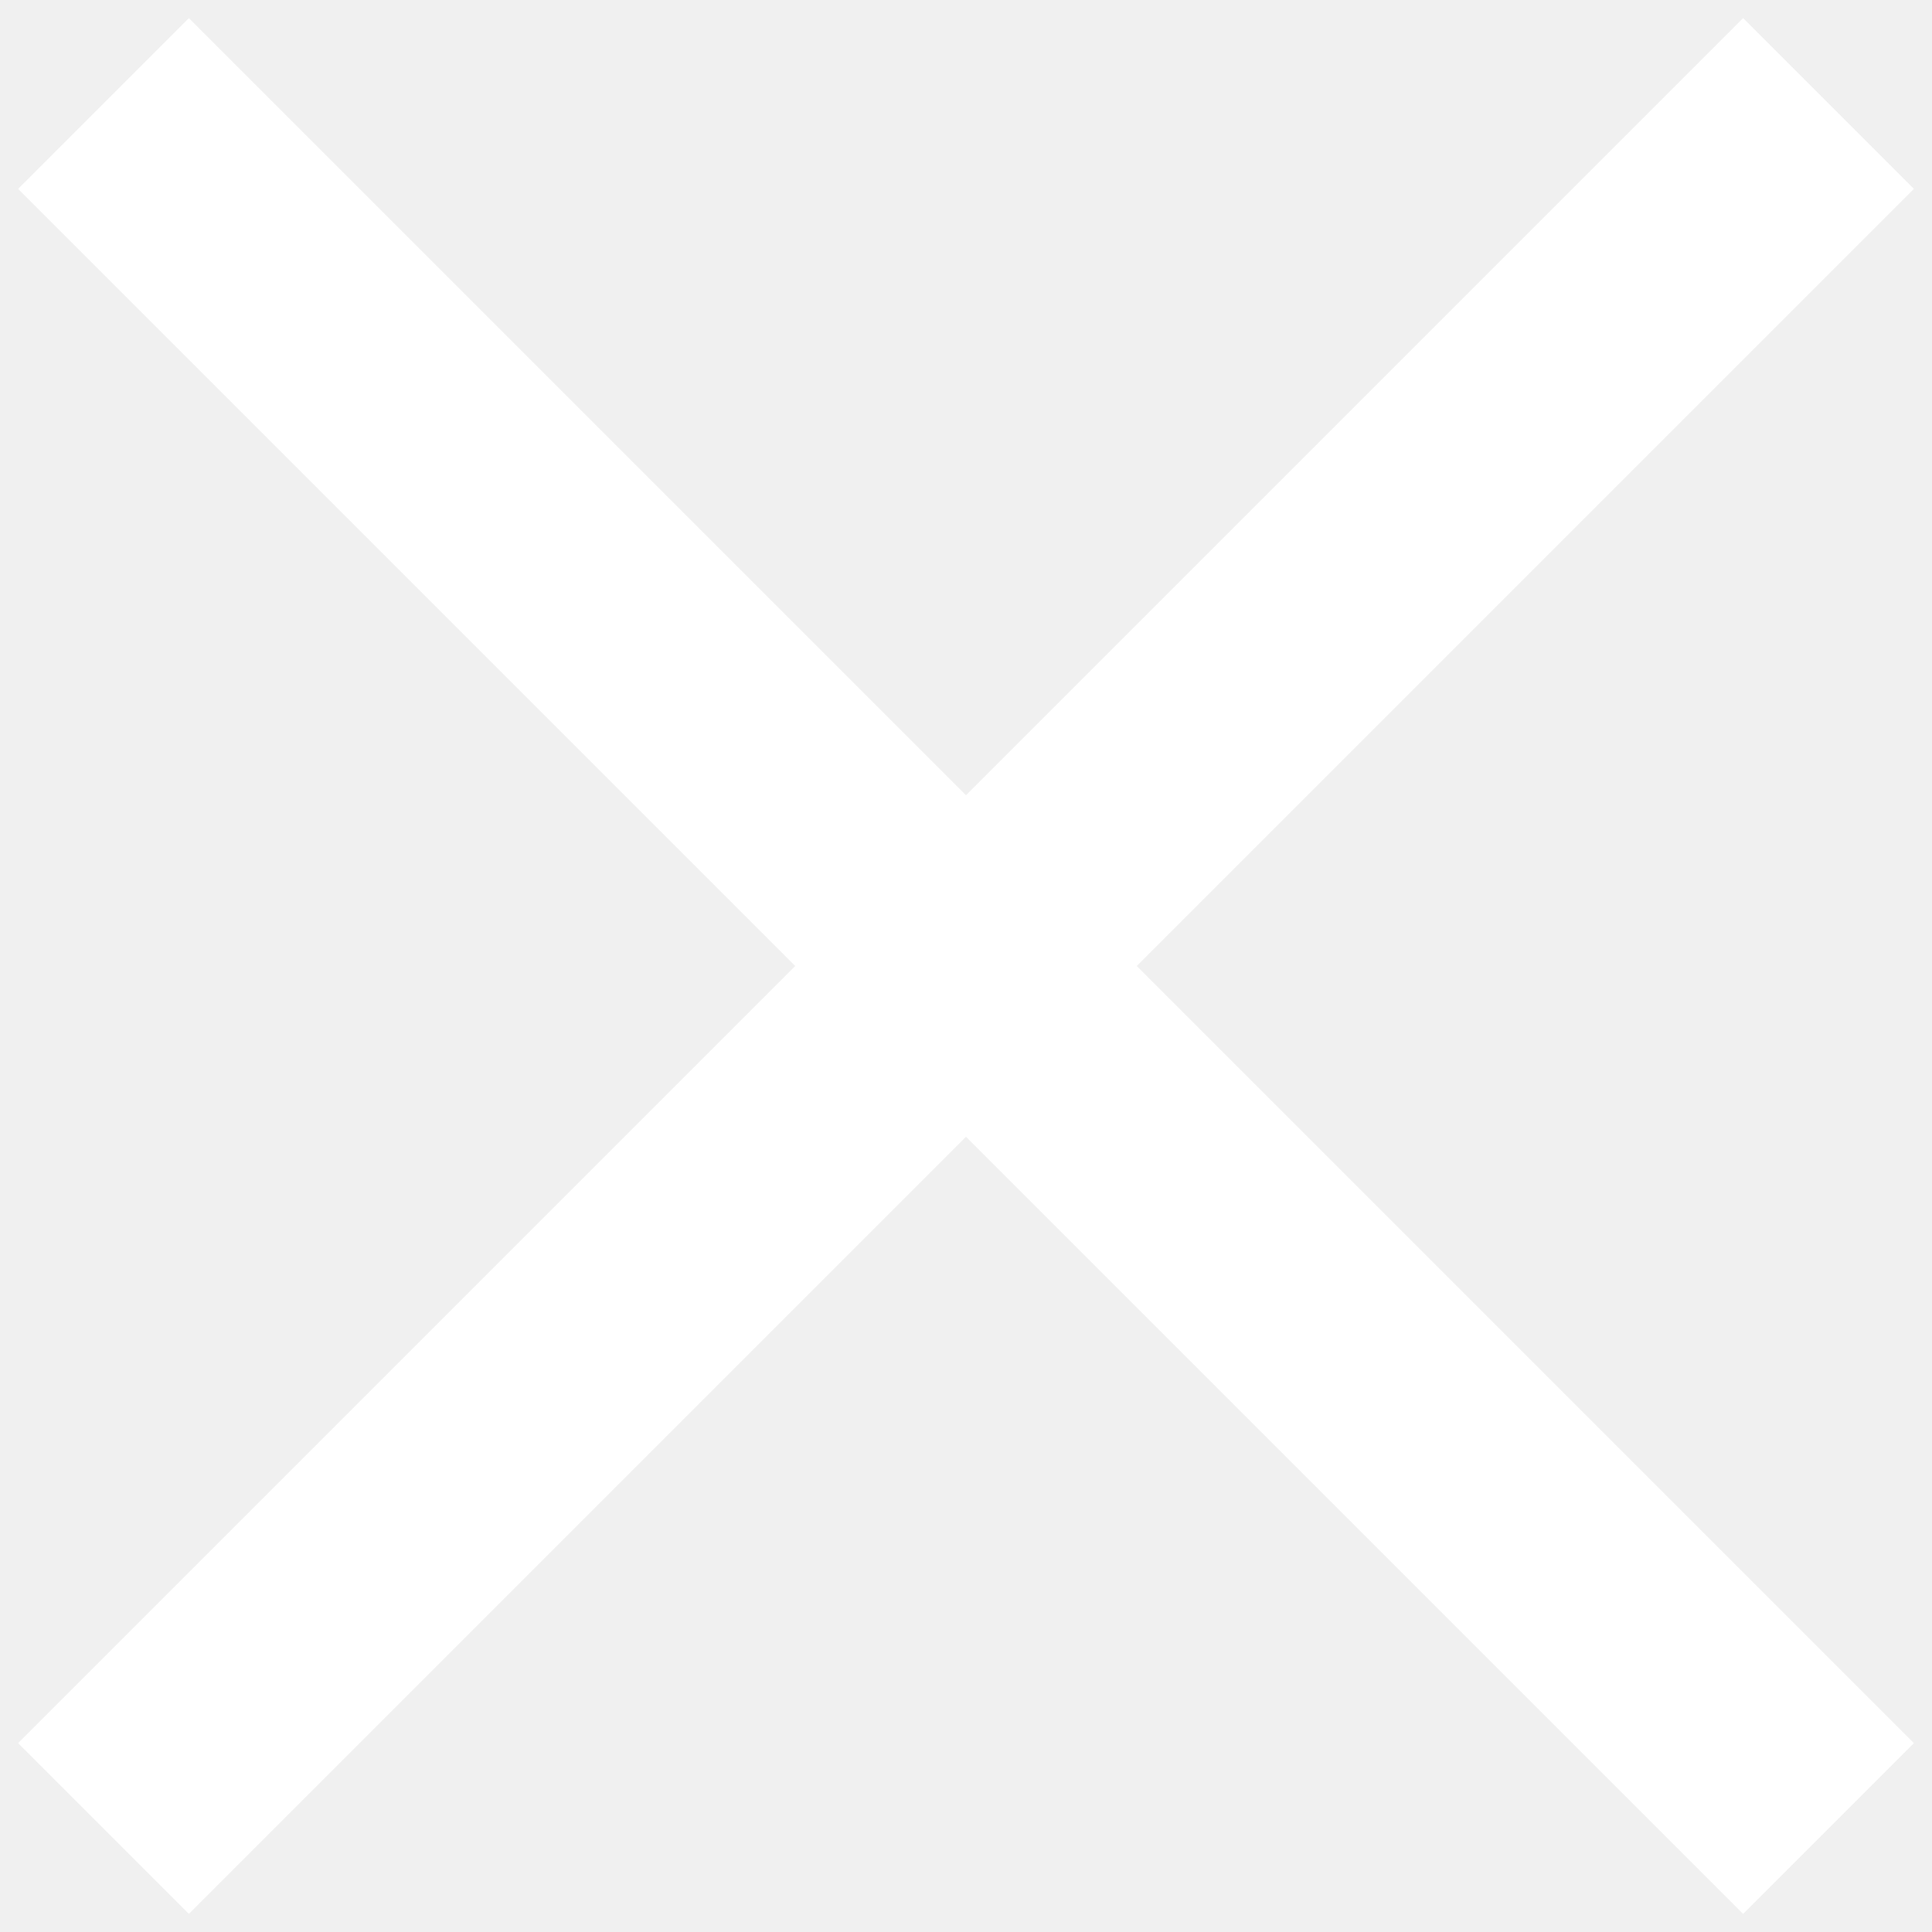
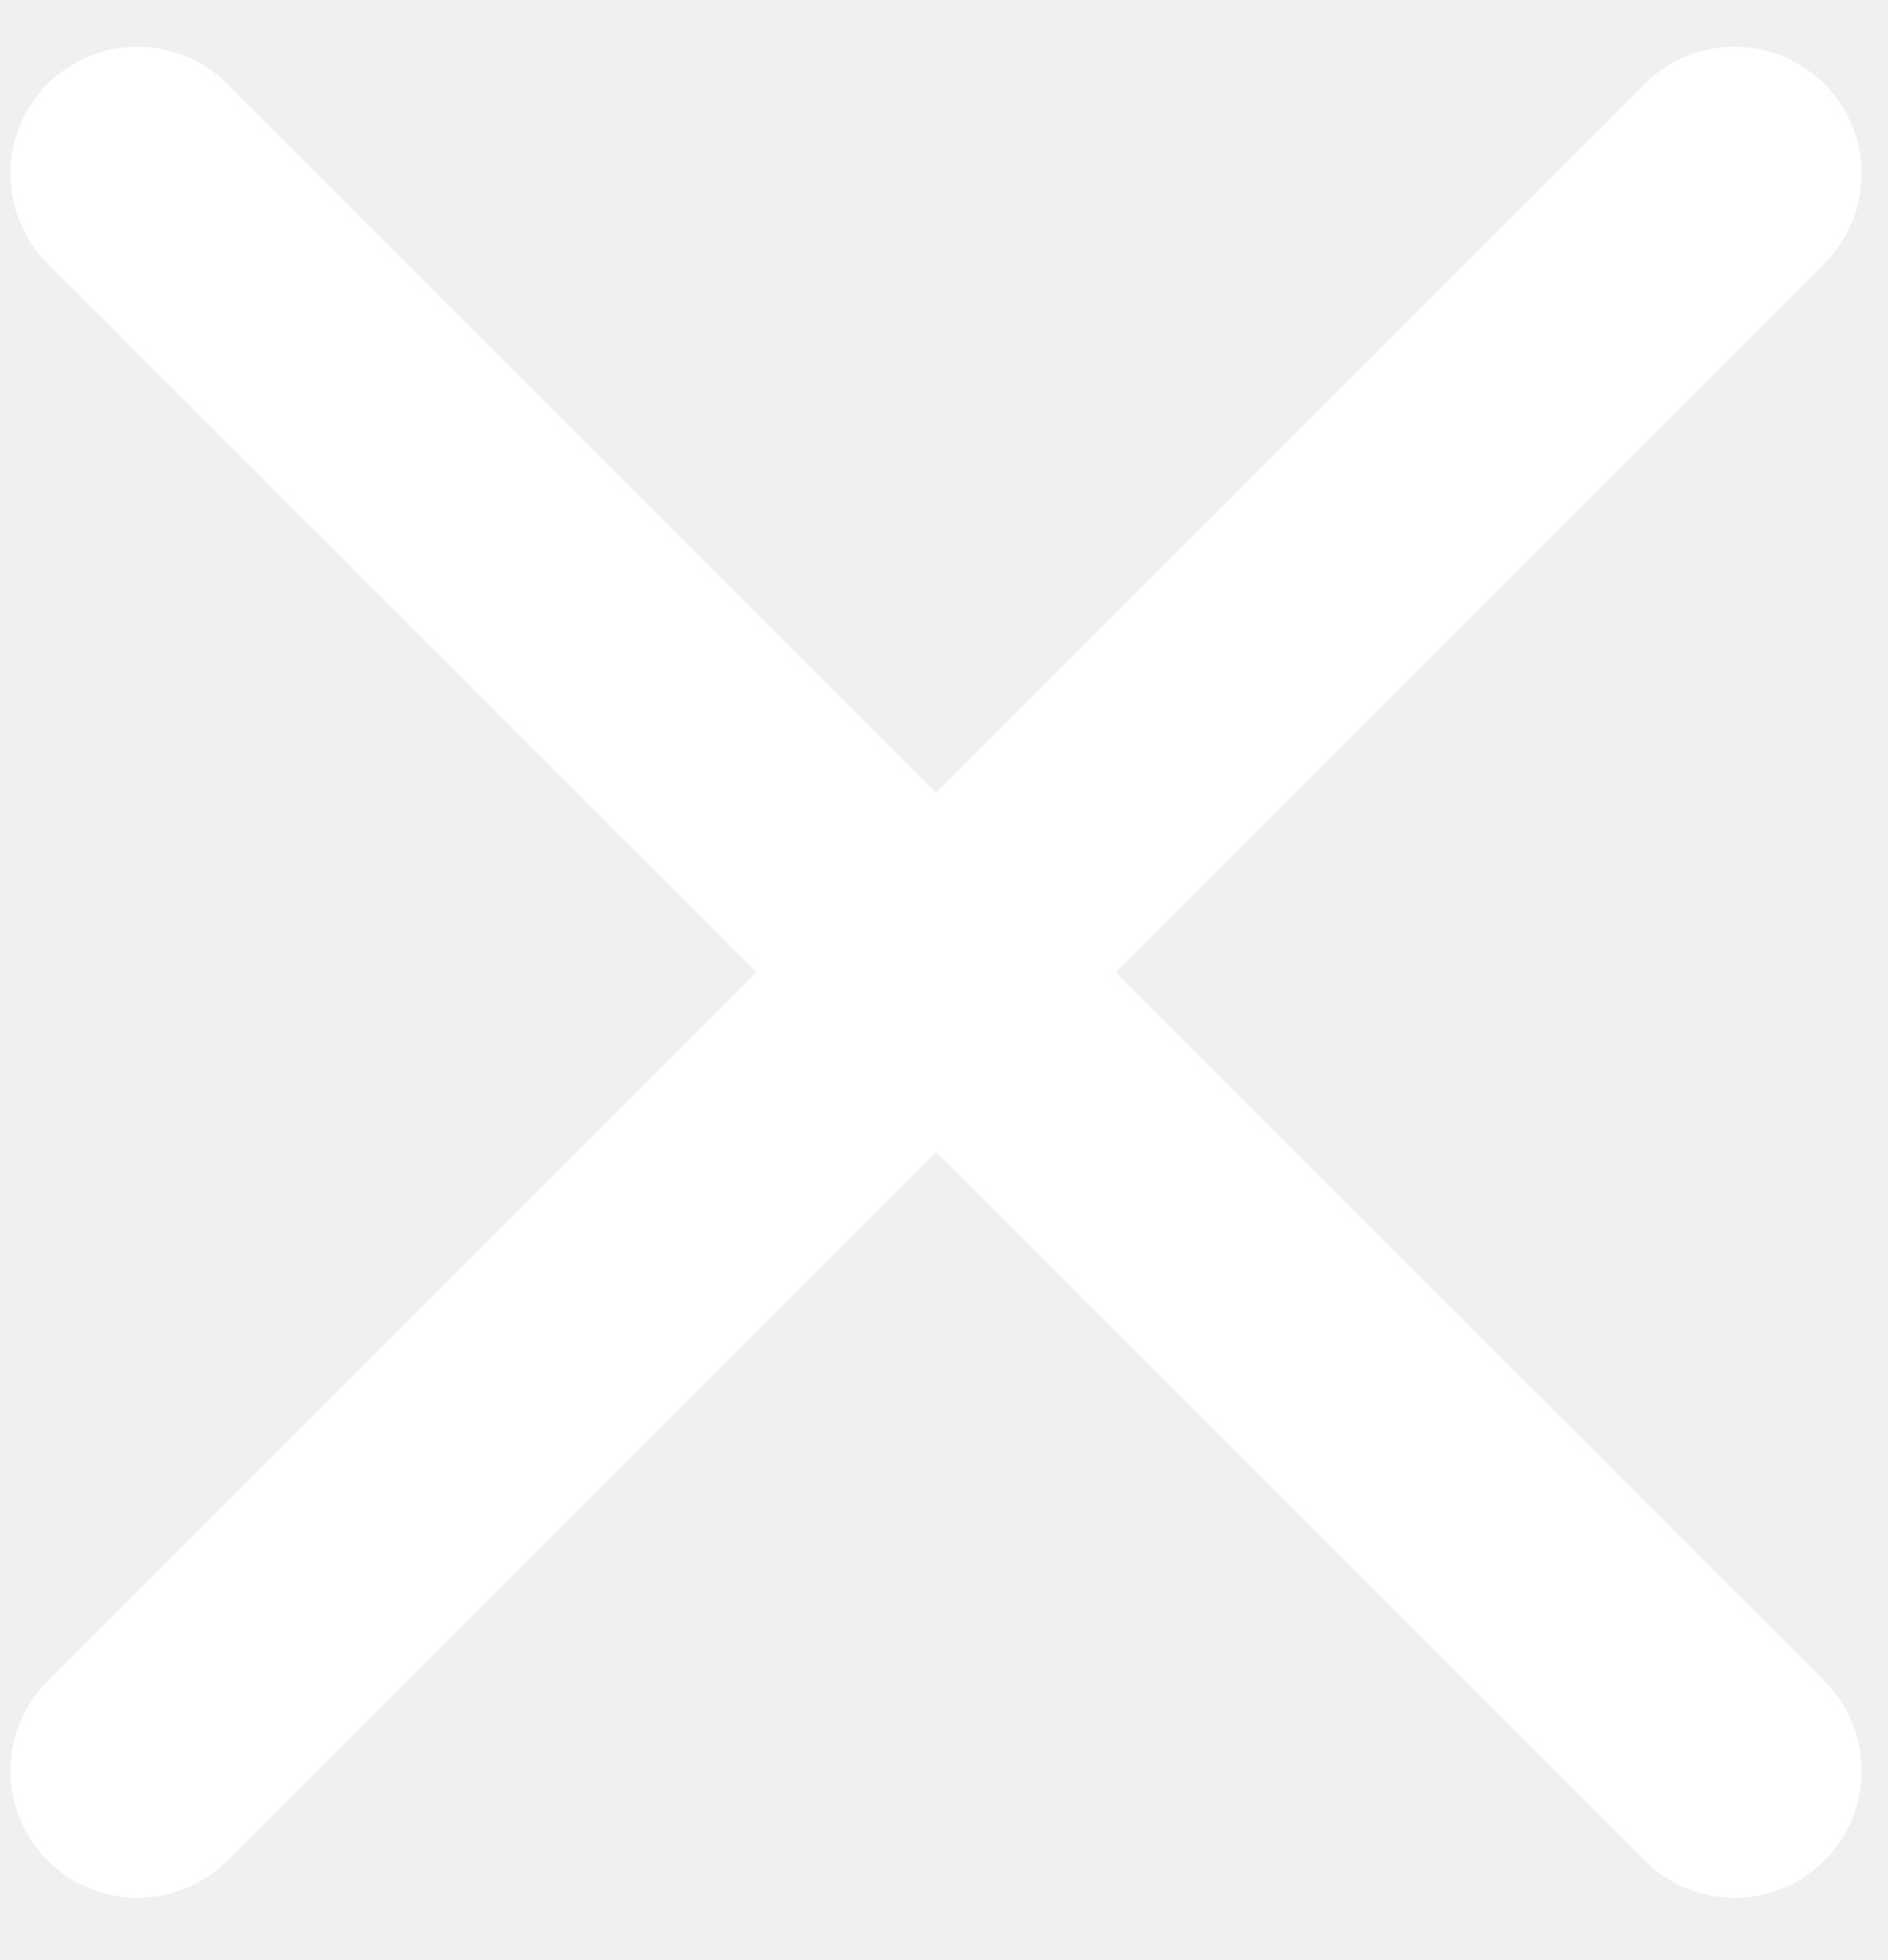
- <svg xmlns="http://www.w3.org/2000/svg" width="28" height="28" viewBox="0 0 28 28" fill="none">
-   <path d="M26.5 1.5L1.5 26.5" stroke="white" stroke-width="3.5" />
-   <path d="M26.5 26.5L1.5 1.5" stroke="white" stroke-width="3.5" />
+ <svg xmlns="http://www.w3.org/2000/svg" width="26" height="27" viewBox="0 0 26 27" fill="none">
+   <path d="M23.893 24.393L1.893 2.394" stroke="white" stroke-width="3.5" stroke-linecap="round" />
+   <path d="M1.894 24.393L23.893 2.394" stroke="white" stroke-width="3.5" stroke-linecap="round" stroke-linejoin="round" />
</svg>
